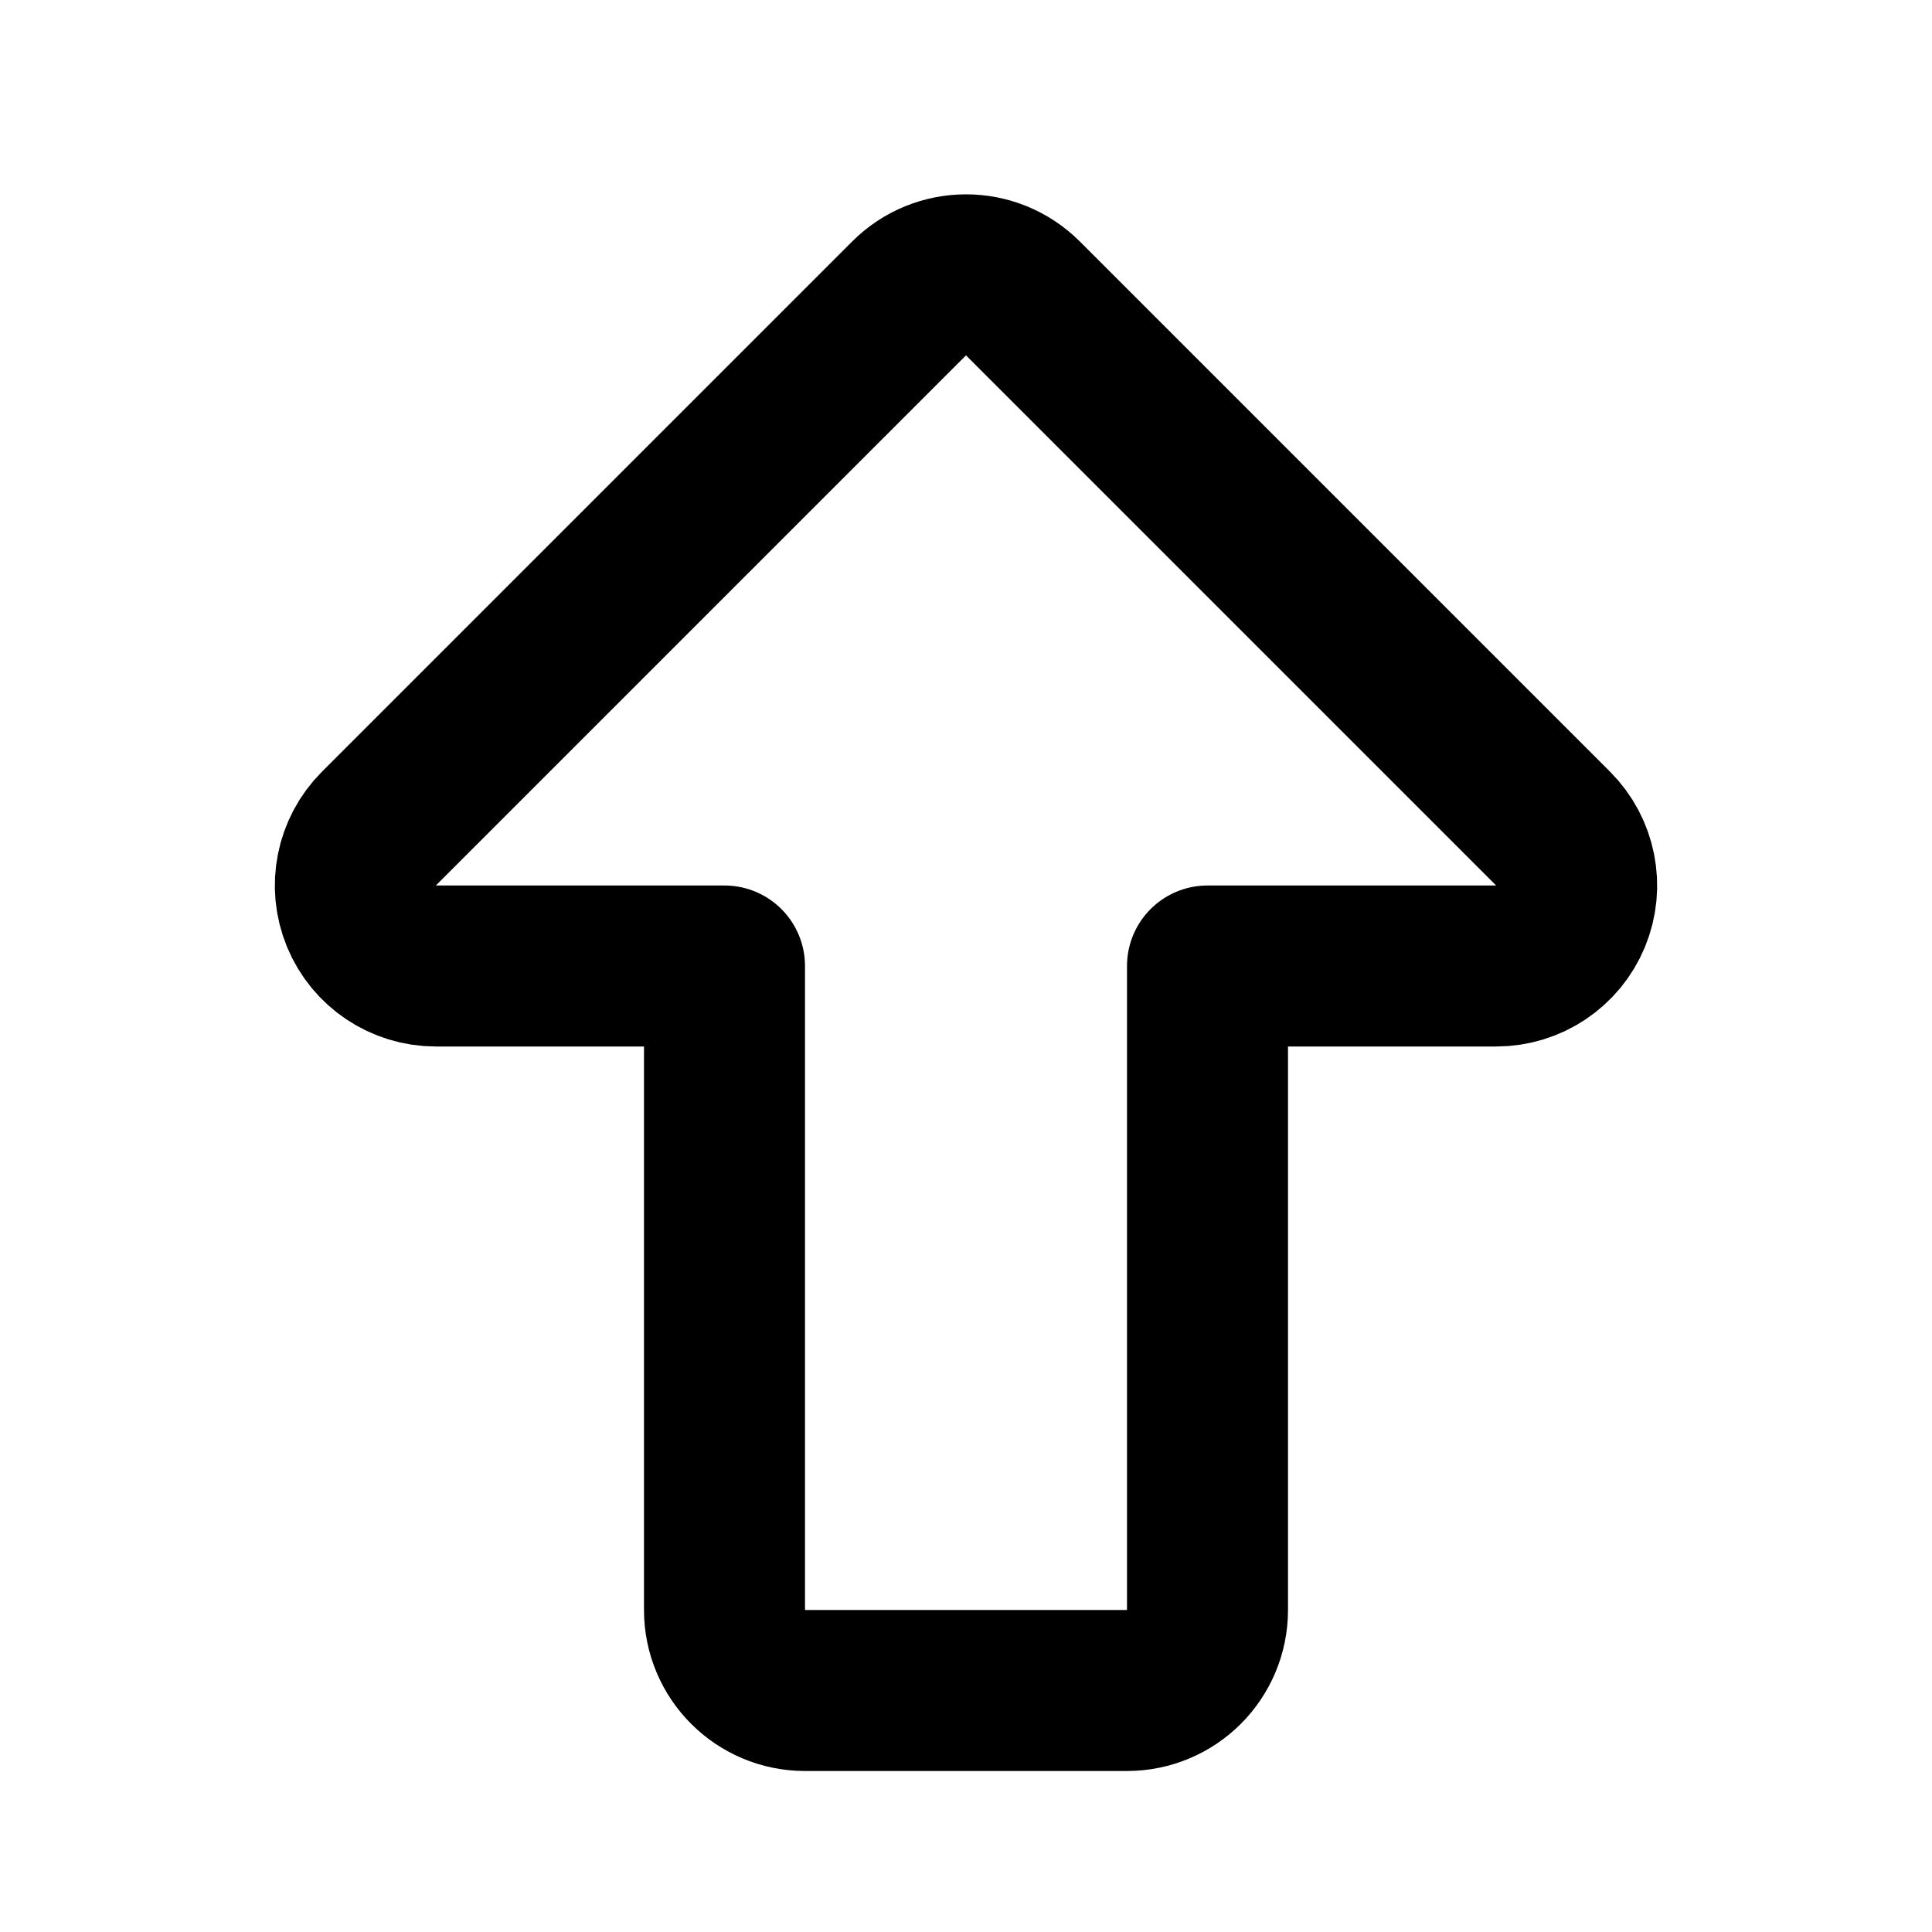
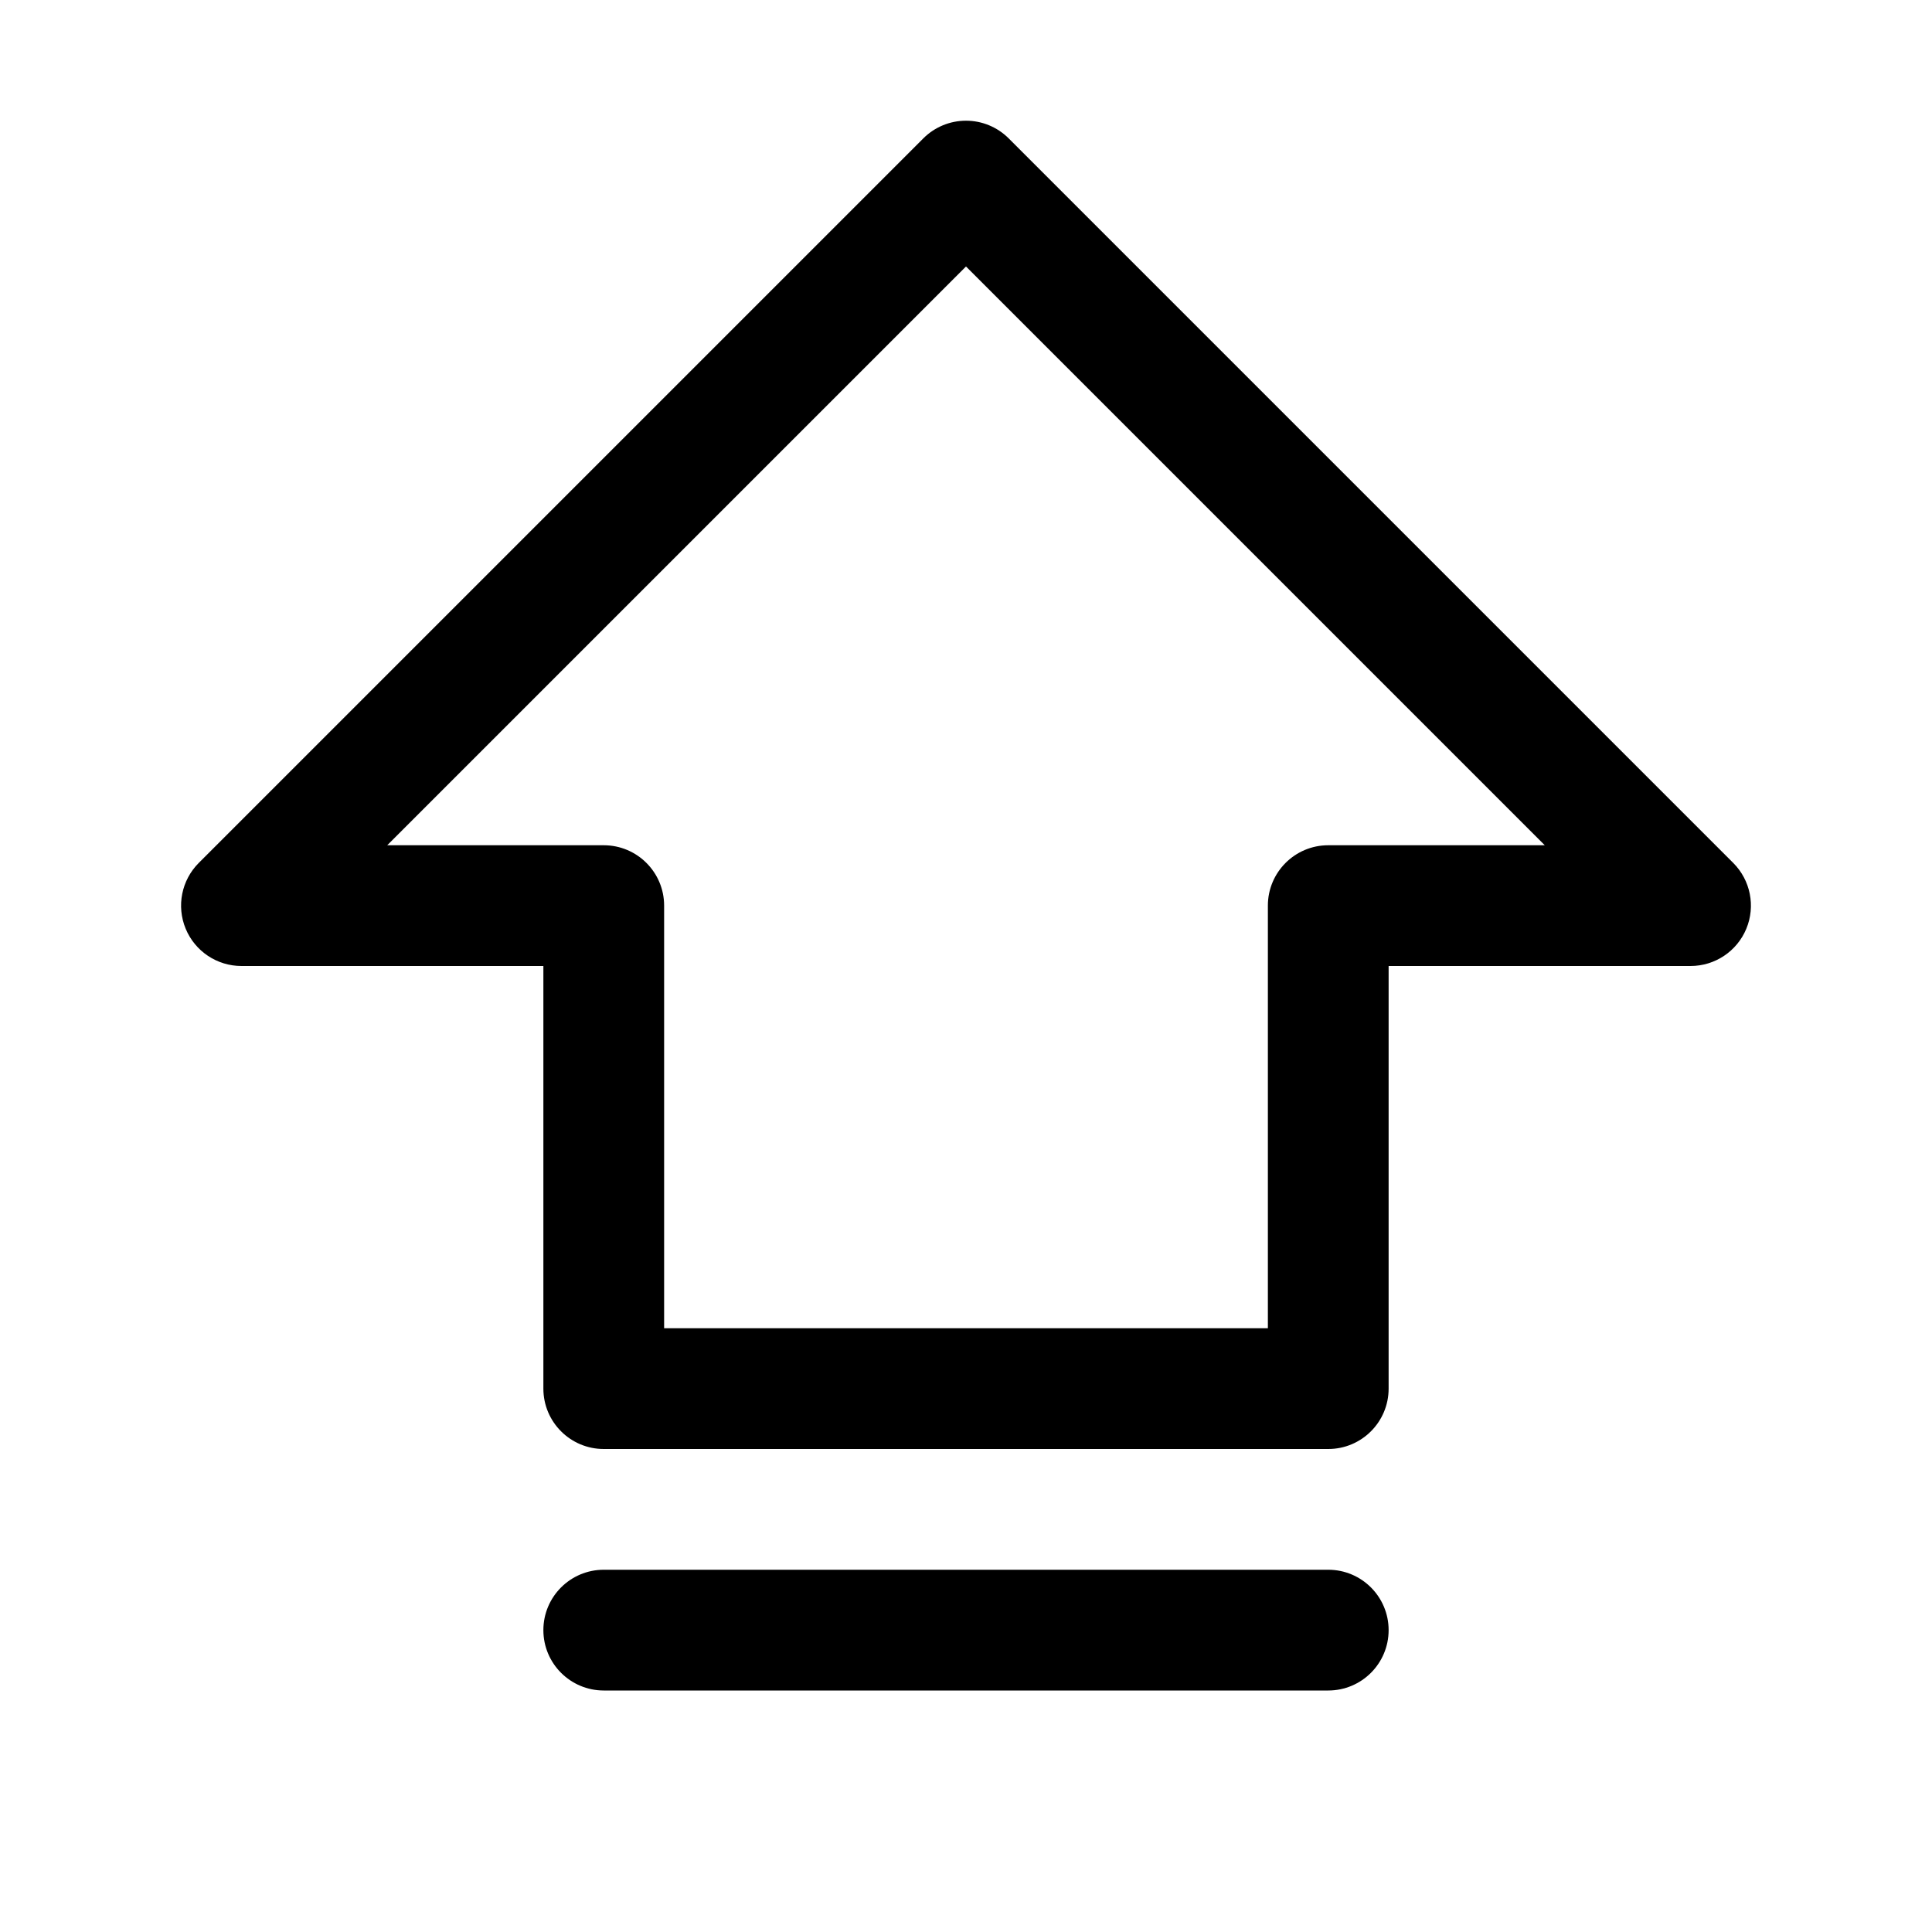
- <svg xmlns="http://www.w3.org/2000/svg" width="24" height="24" viewBox="0 0 24 24" fill="none" stroke="currentColor" stroke-width="2" stroke-linecap="round" stroke-linejoin="round">
-   <path d="M9 20v-8h-3.586a1 1 0 0 1 -.707 -1.707l6.586 -6.586a1 1 0 0 1 1.414 0l6.586 6.586a1 1 0 0 1 -.707 1.707h-3.586v8a1 1 0 0 1 -1 1h-4a1 1 0 0 1 -1 -1" />
+ <svg xmlns="http://www.w3.org/2000/svg" viewBox="0 0 256 256" fill="currentColor">
+   <path d="M229.66,114.34l-96-96a8,8,0,0,0-11.32,0l-96,96A8,8,0,0,0,32,128H72v56a8,8,0,0,0,8,8h96a8,8,0,0,0,8-8V128h40a8,8,0,0,0,5.66-13.66ZM176,112a8,8,0,0,0-8,8v56H88V120a8,8,0,0,0-8-8H51.31L128,35.31,204.69,112Zm8,104a8,8,0,0,1-8,8H80a8,8,0,0,1,0-16h96A8,8,0,0,1,184,216Z" />
</svg>
